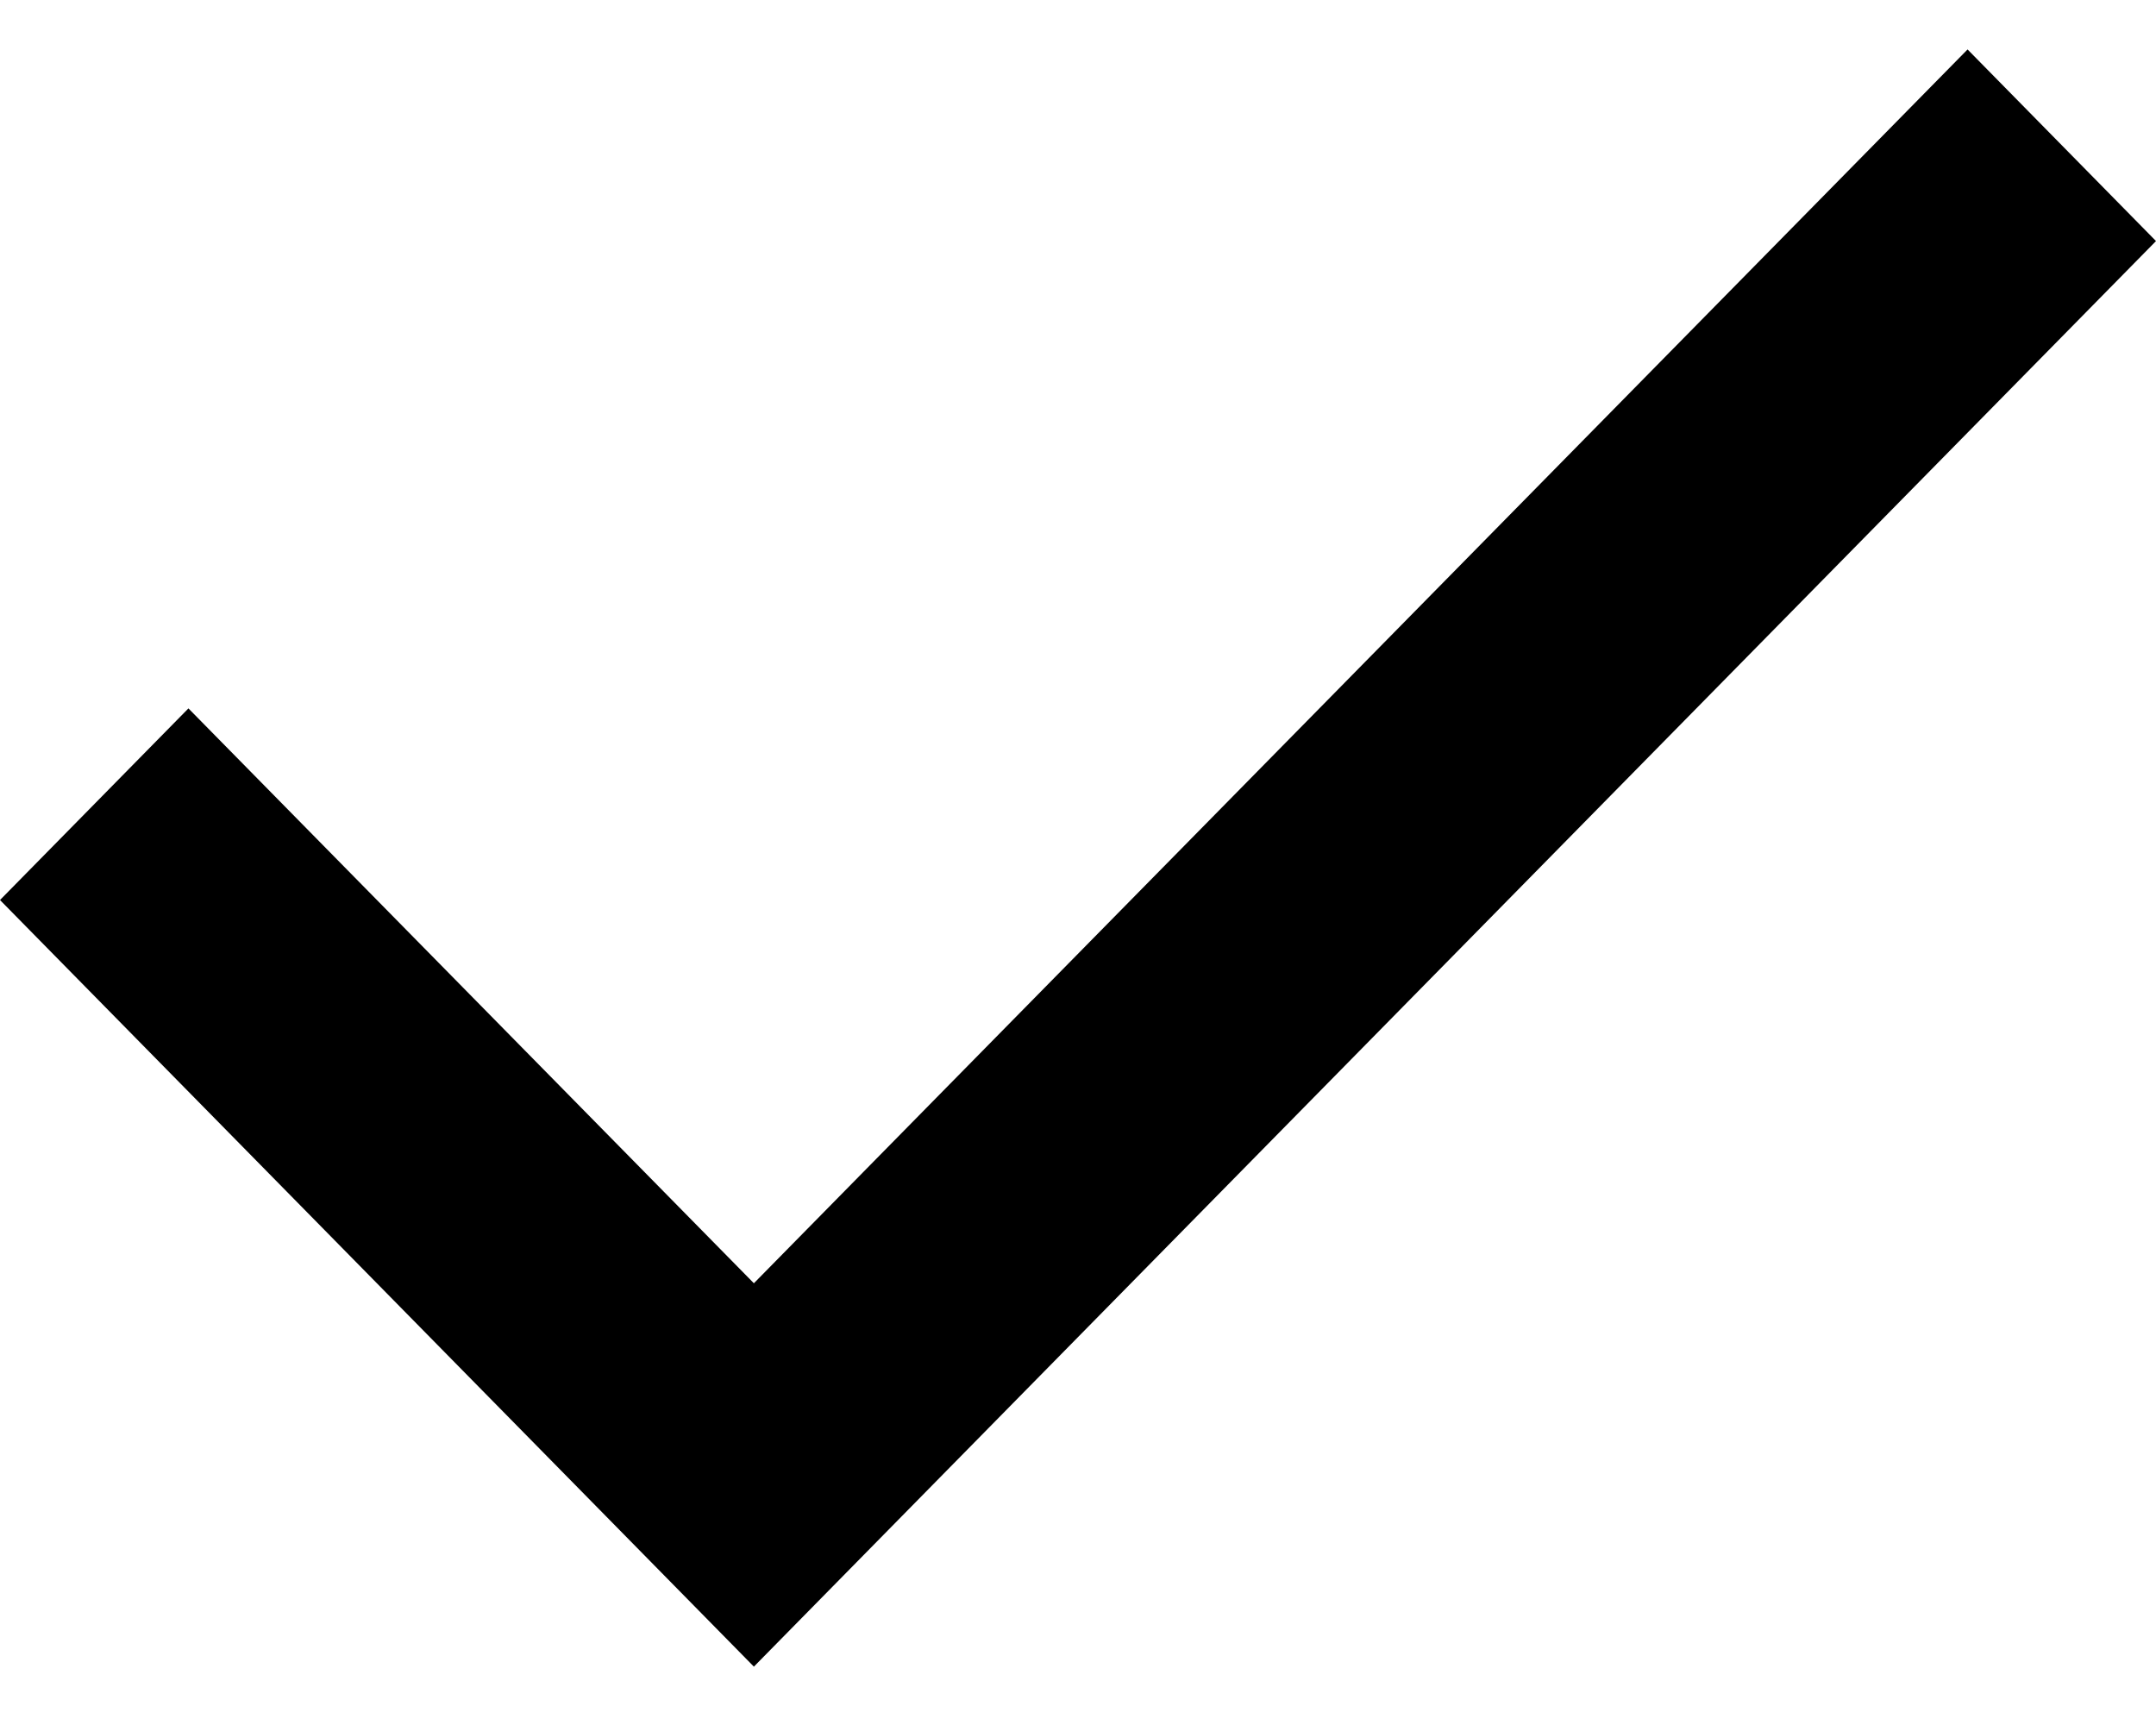
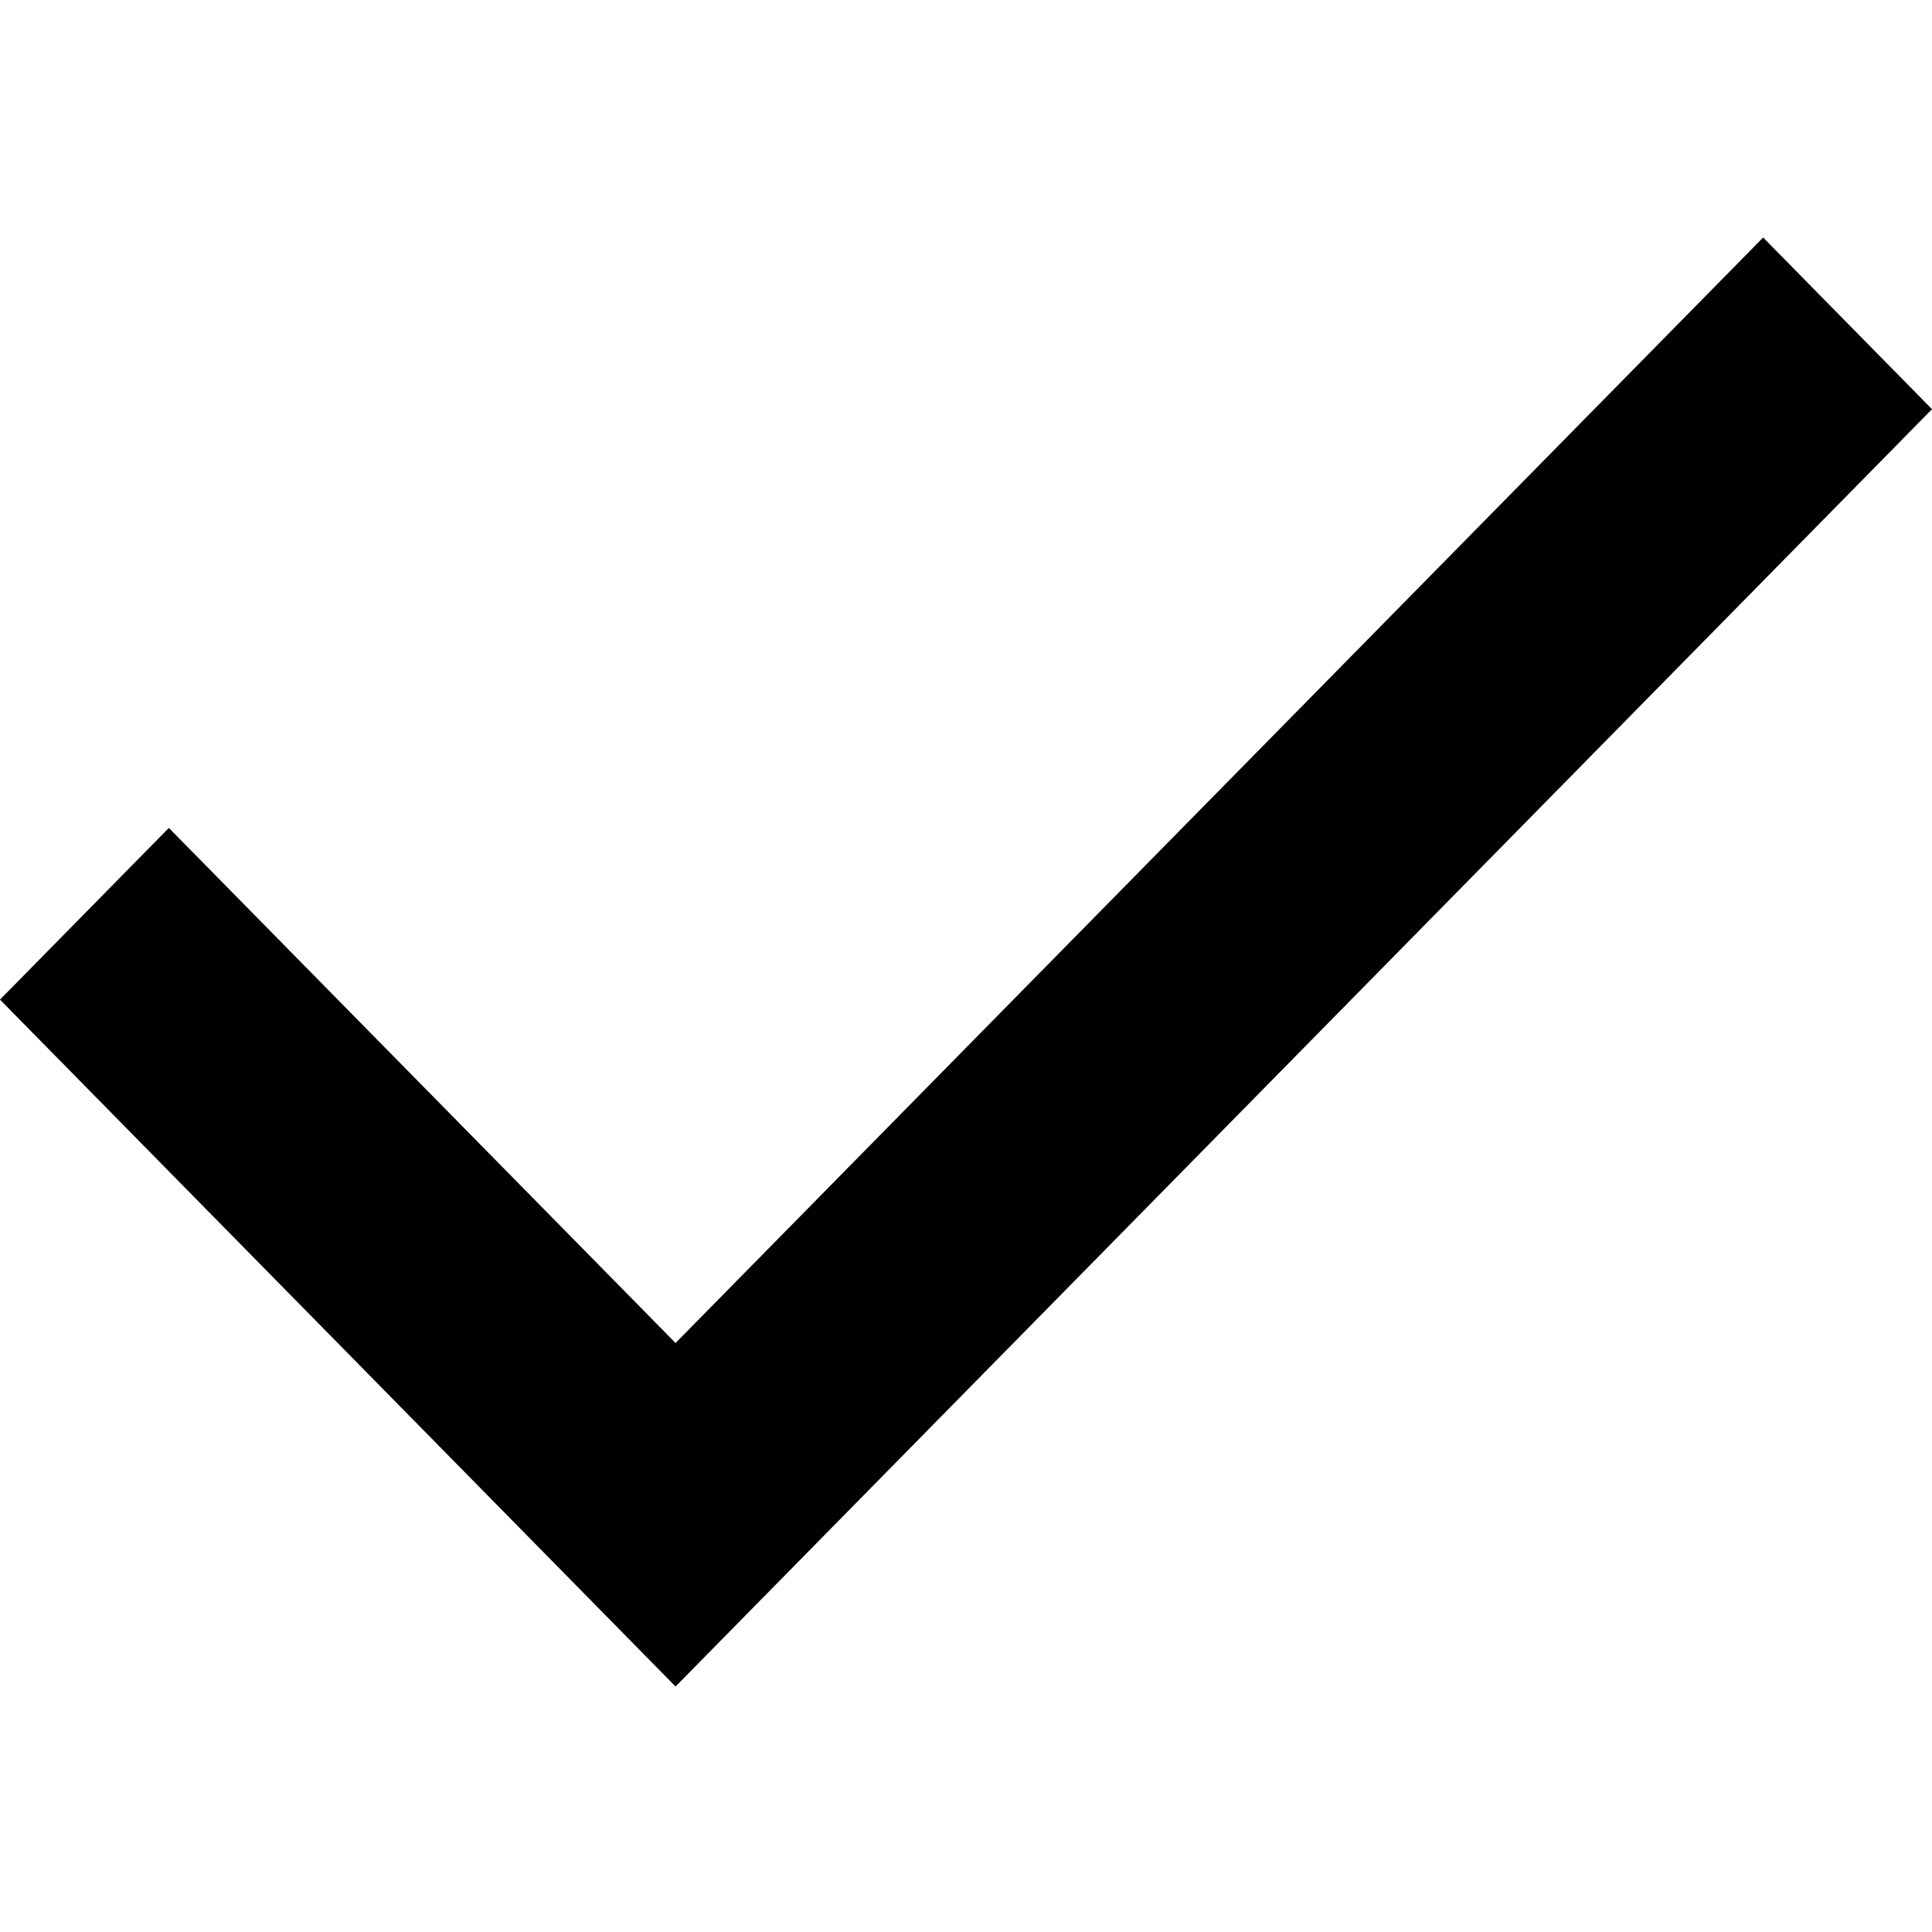
- <svg xmlns="http://www.w3.org/2000/svg" width="15" height="12" viewBox="0 0 15 12" fill="none">
+ <svg xmlns="http://www.w3.org/2000/svg" width="24" height="24" viewBox="0 0 15 12" fill="none">
  <path d="M5.245 11.594L0 6.261L1.311 4.928L5.245 8.927L13.689 0.344L15 1.677L5.245 11.594Z" fill="currentColor" />
</svg>
